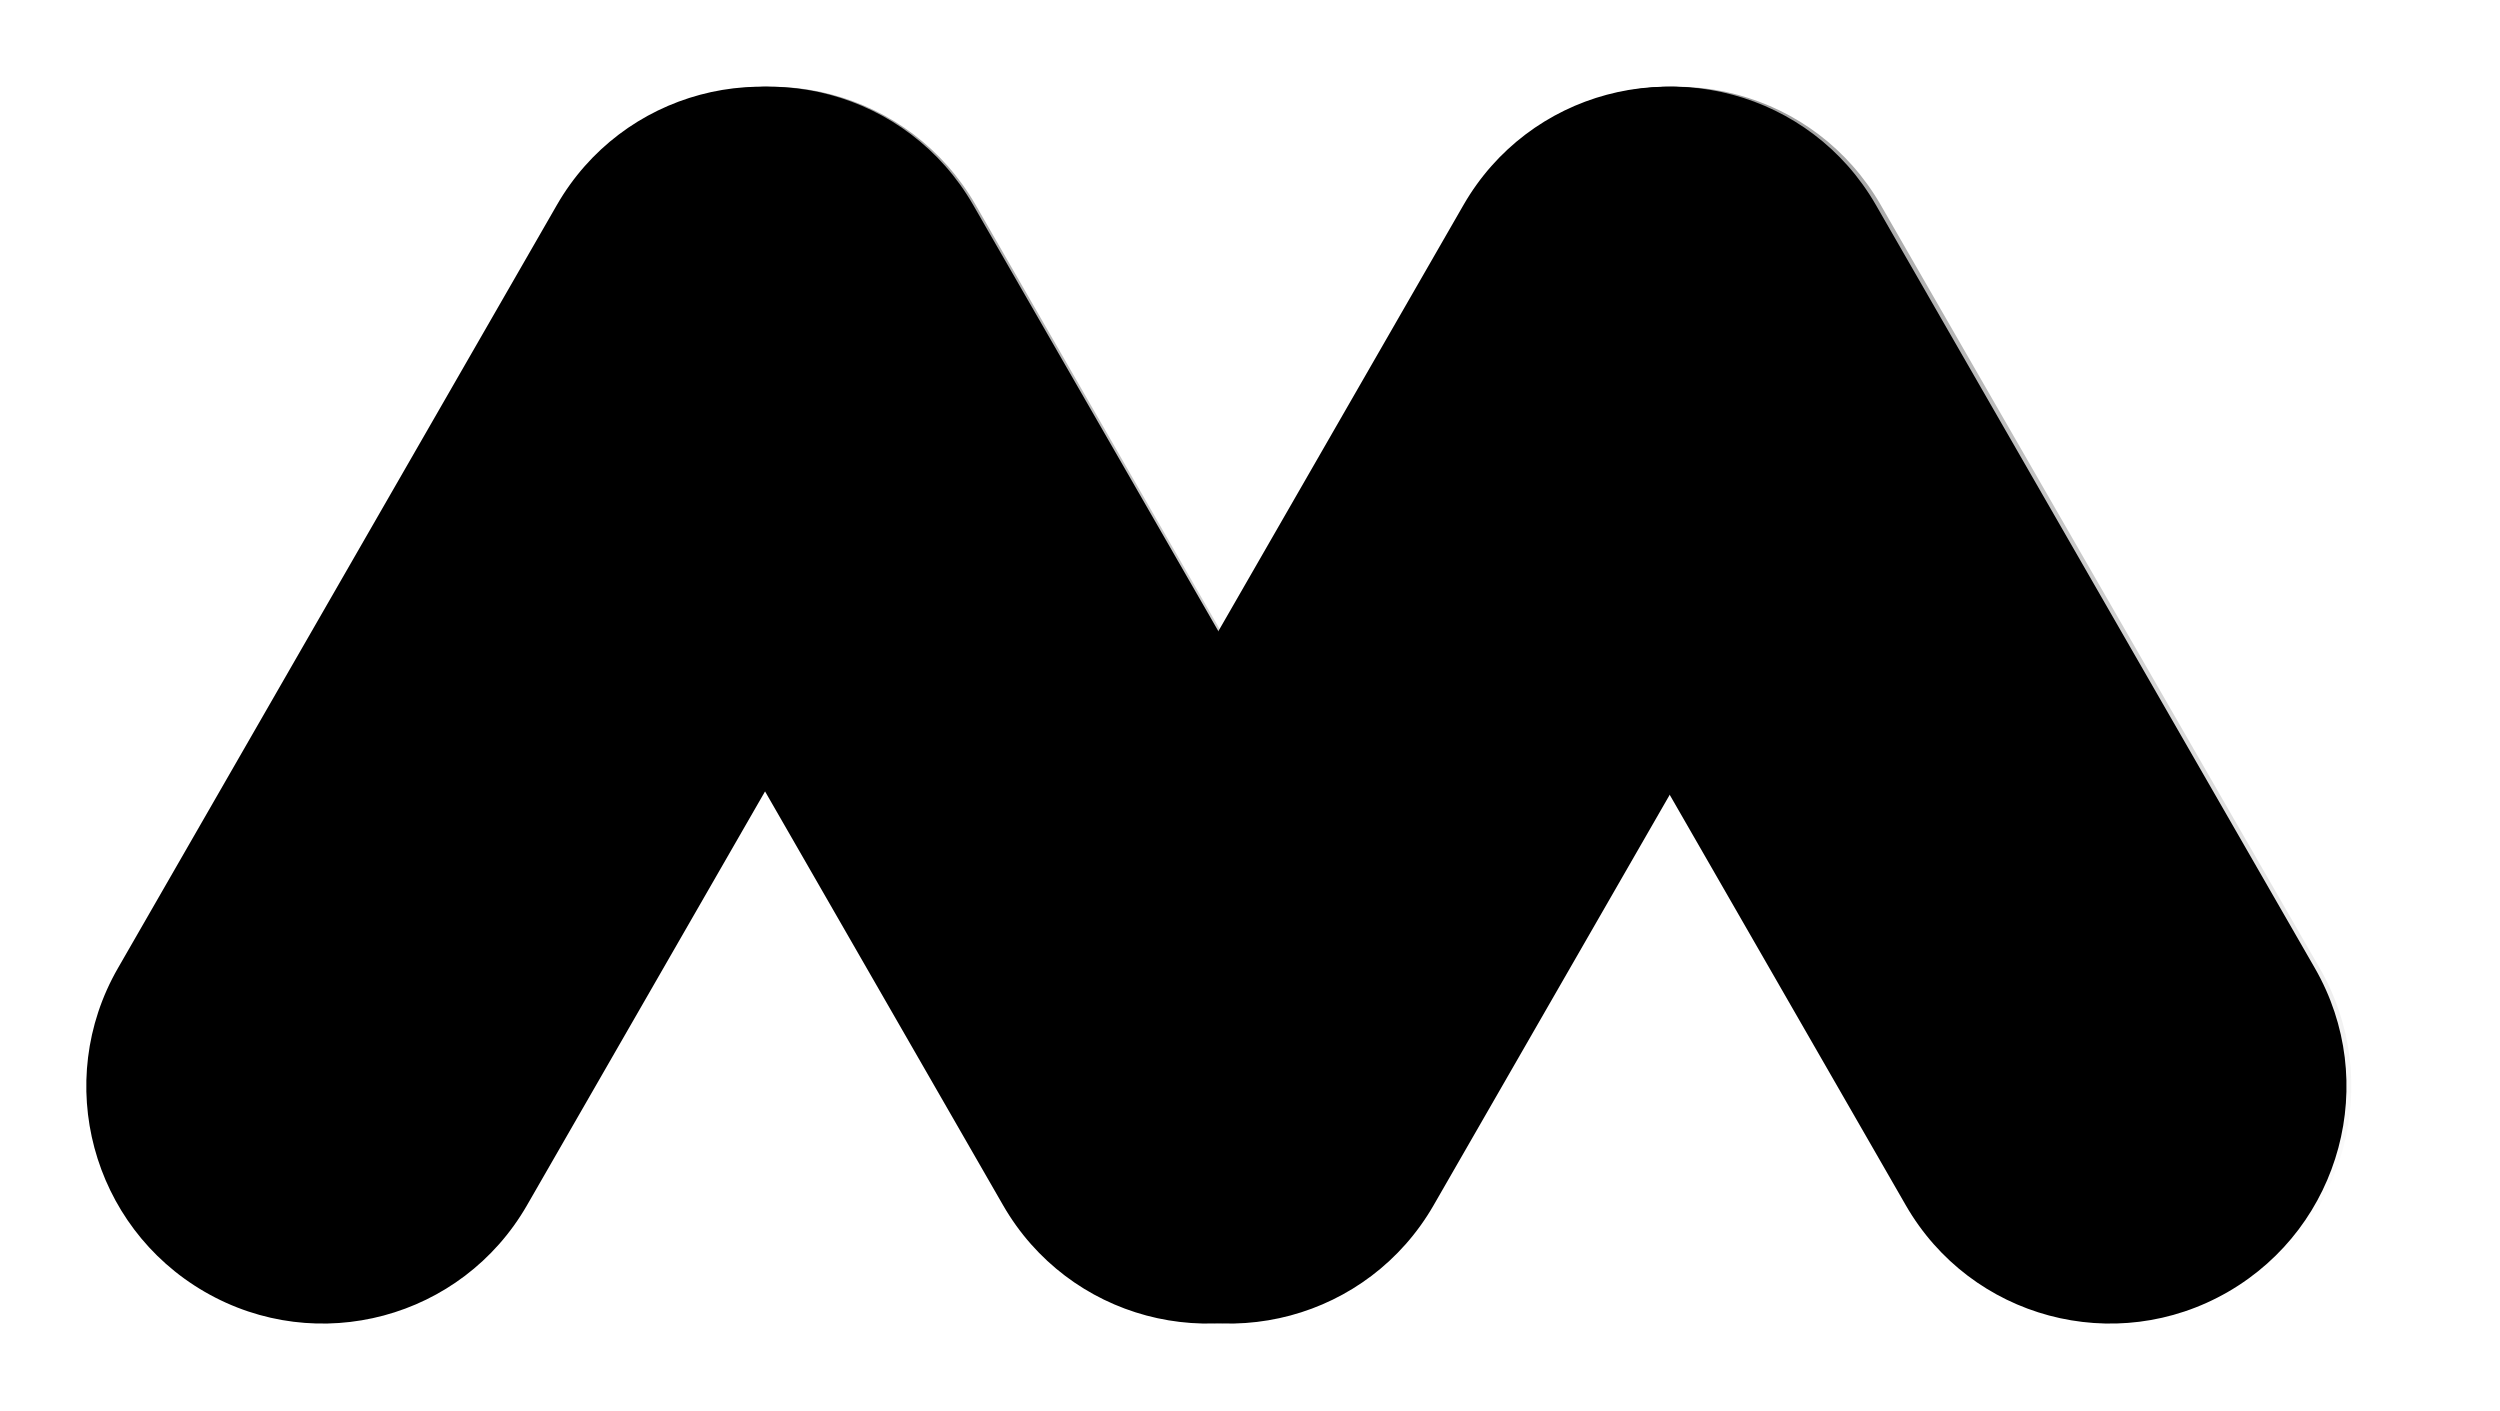
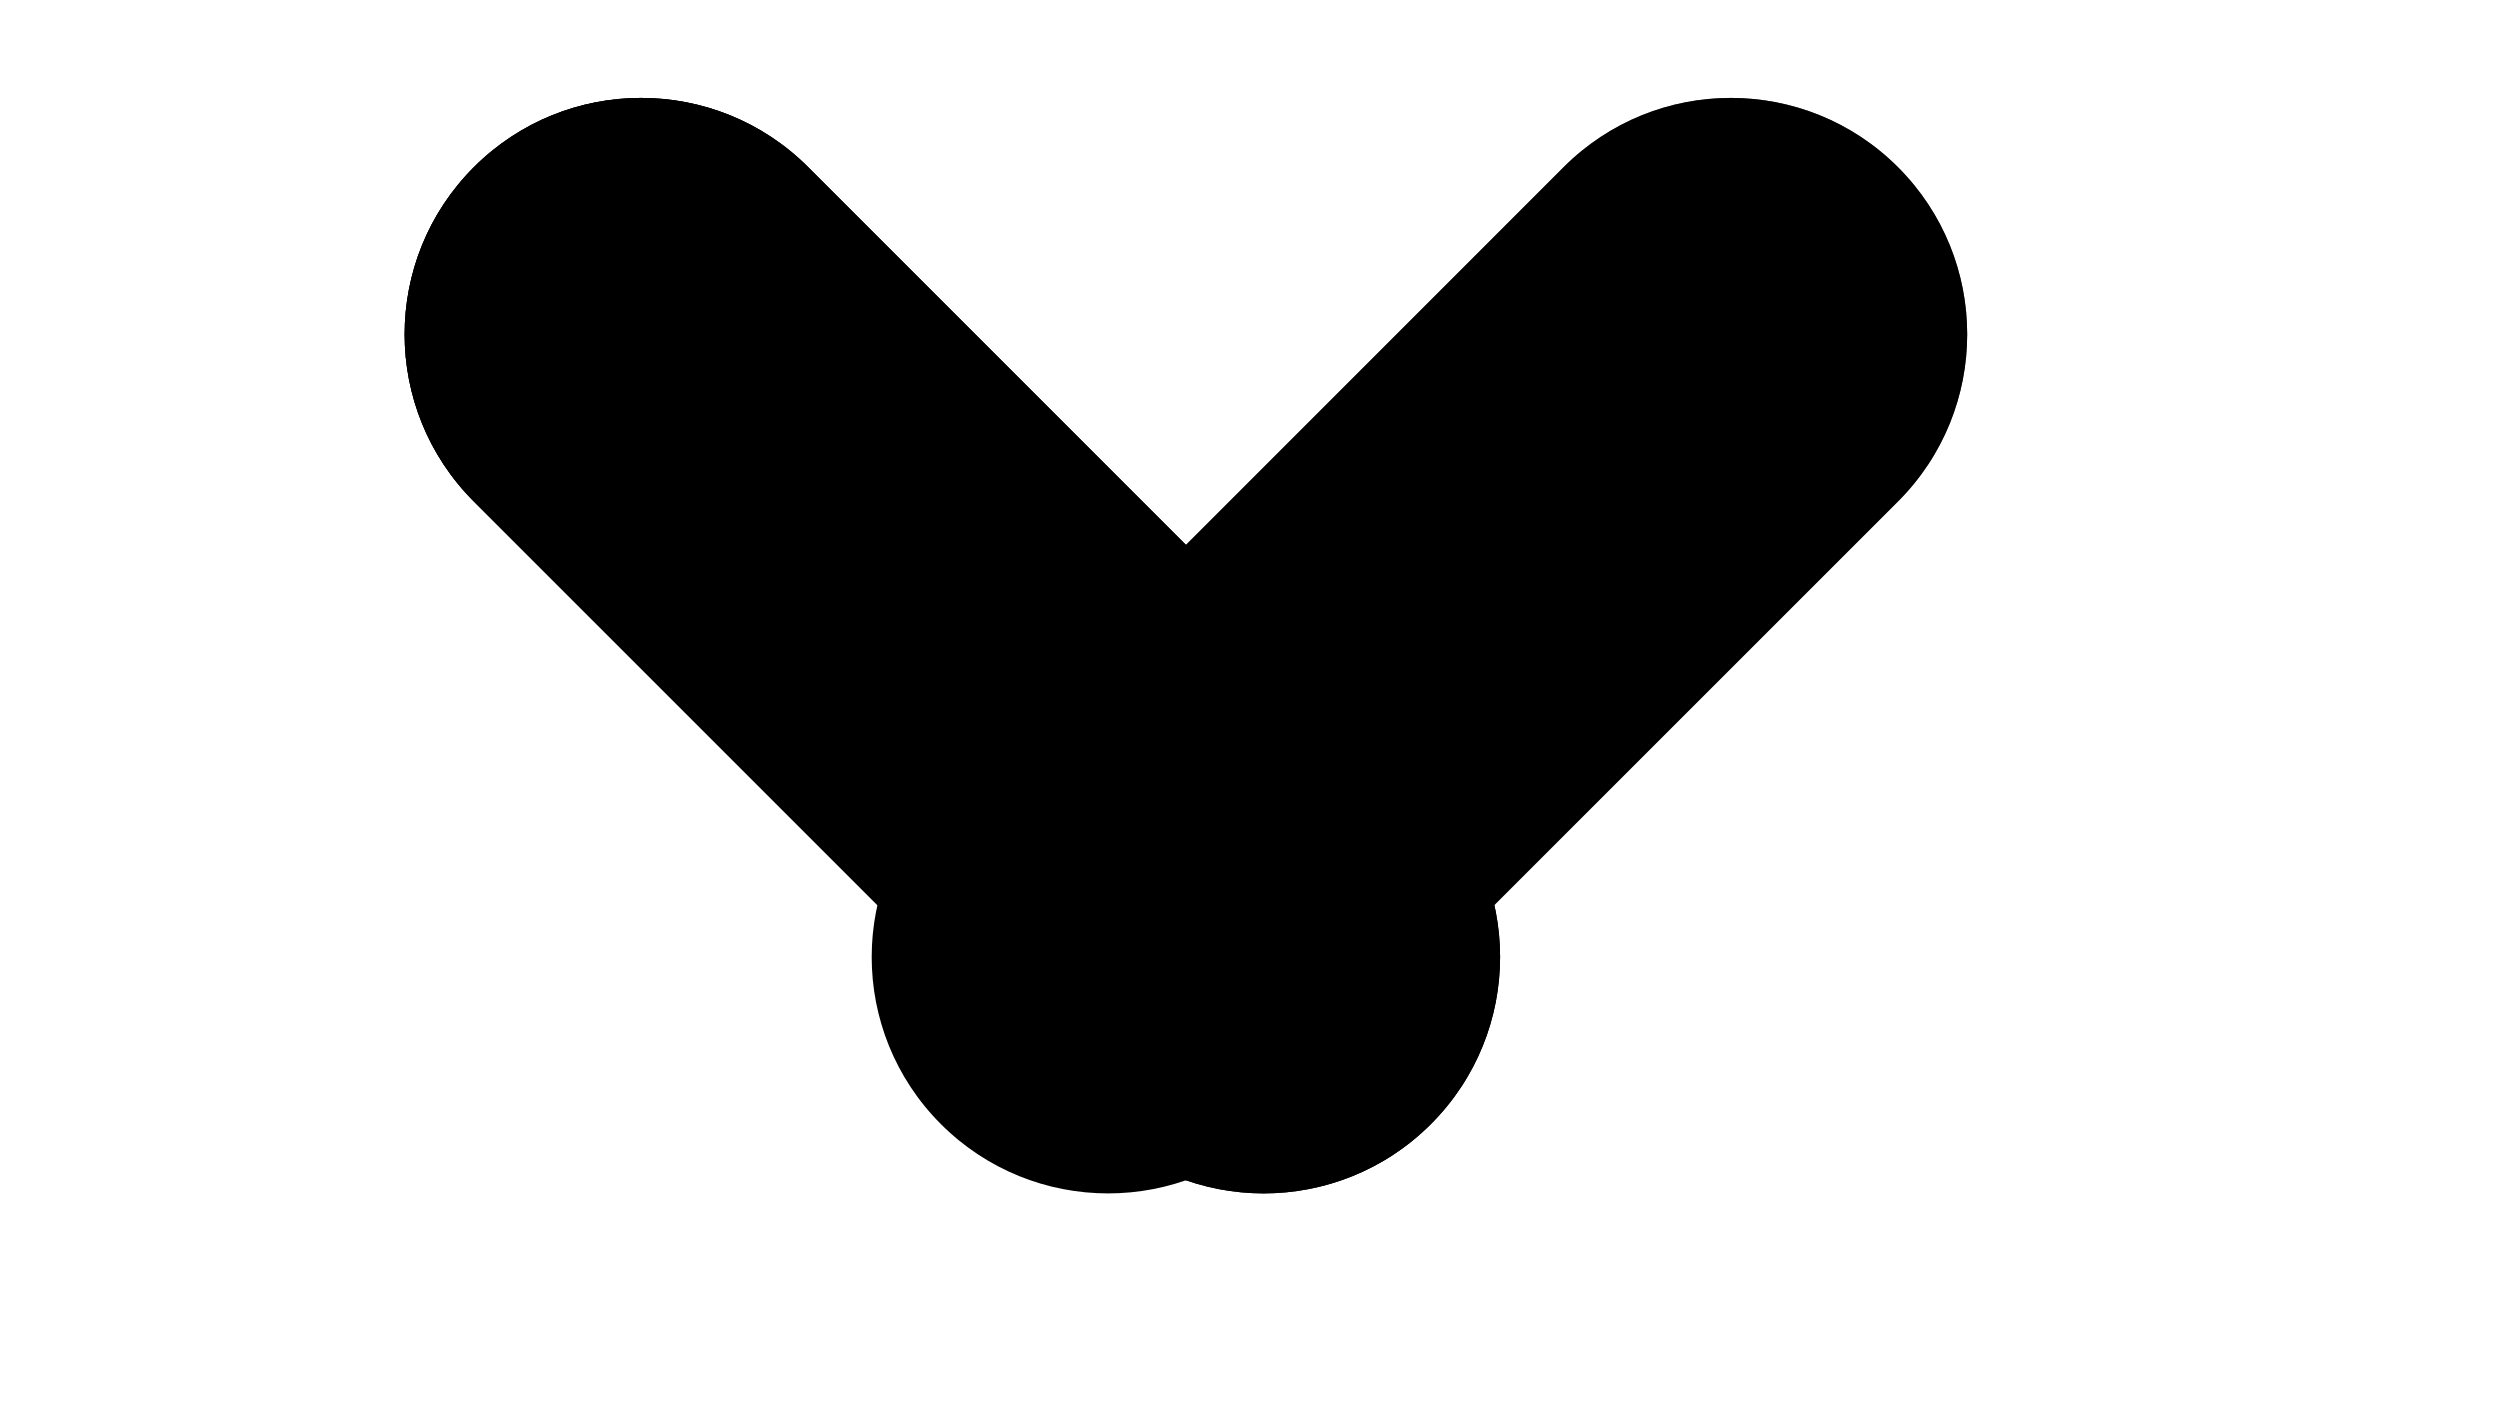
<svg xmlns="http://www.w3.org/2000/svg" width="39" height="22" viewBox="0 0 39 22" fill="none">
-   <rect width="7.376" height="21.113" rx="3.688" transform="matrix(-0.865206 0.501417 0.498585 0.866841 27.425 0)" fill="currentColor" />
-   <rect width="7.376" height="21.113" rx="3.688" transform="matrix(-0.865206 0.501417 0.498585 0.866841 27.5004 0)" fill="url(#paint0_linear_1041_5978)" fill-opacity="0.4" />
-   <rect width="7.376" height="21.113" rx="3.688" transform="matrix(0.865206 0.501417 -0.498585 0.866841 24.6698 0)" fill="currentColor" />
-   <rect width="7.376" height="21.113" rx="3.688" transform="matrix(-0.865206 0.501417 0.498585 0.866841 13.3428 0)" fill="currentColor" />
-   <rect width="7.376" height="21.113" rx="3.688" transform="matrix(-0.865206 0.501417 0.498585 0.866841 13.3815 0)" fill="url(#paint1_linear_1041_5978)" fill-opacity="0.4" />
-   <rect width="7.376" height="21.113" rx="3.688" transform="matrix(0.865206 0.501417 -0.498585 0.866841 10.5267 0)" fill="currentColor" />
+   <rect width="7.376" height="21.113" rx="3.688" transform="matrix(0.707107 0.707107 -0.707107 0.707107 27 0)" fill="currentColor" />
+   <rect width="7.376" height="21.113" rx="3.688" transform="matrix(0.707107 0.707107 -0.707107 0.707107 27.0004 0)" fill="url(#paint0_linear_1041_5978)" fill-opacity="0.4" />
+   <rect width="7.376" height="21.113" rx="3.688" transform="matrix(-0.707107 0.707107 0.707107 0.707107 10 0)" fill="currentColor" />
+   <rect width="7.376" height="21.113" rx="3.688" transform="matrix(-0.707107 0.707107 0.707107 0.707107 10.0004 0)" fill="url(#paint1_linear_1041_5978)" fill-opacity="0.4" />
+   <rect width="7.376" height="21.113" rx="3.688" transform="matrix(0.707107 0.707107 -0.707107 0.707107 27.0004 0)" fill="url(#paint0_linear_1041_5978)" fill-opacity="0.4" />
+   <rect width="7.376" height="21.113" rx="3.688" transform="matrix(-0.707107 0.707107 0.707107 0.707107 10 0)" fill="currentColor" />
+   <rect width="7.376" height="21.113" rx="3.688" transform="matrix(-0.707107 0.707107 0.707107 0.707107 10.0004 0)" fill="url(#paint1_linear_1041_5978)" fill-opacity="0.4" />
  <defs>
    <linearGradient id="paint0_linear_1041_5978" x1="3.688" y1="0" x2="3.688" y2="21.113" gradientUnits="userSpaceOnUse">
      <stop />
      <stop offset="1" stop-opacity="0" />
    </linearGradient>
    <linearGradient id="paint1_linear_1041_5978" x1="3.688" y1="0" x2="3.688" y2="21.113" gradientUnits="userSpaceOnUse">
      <stop />
      <stop offset="1" stop-opacity="0" />
    </linearGradient>
  </defs>
</svg>
